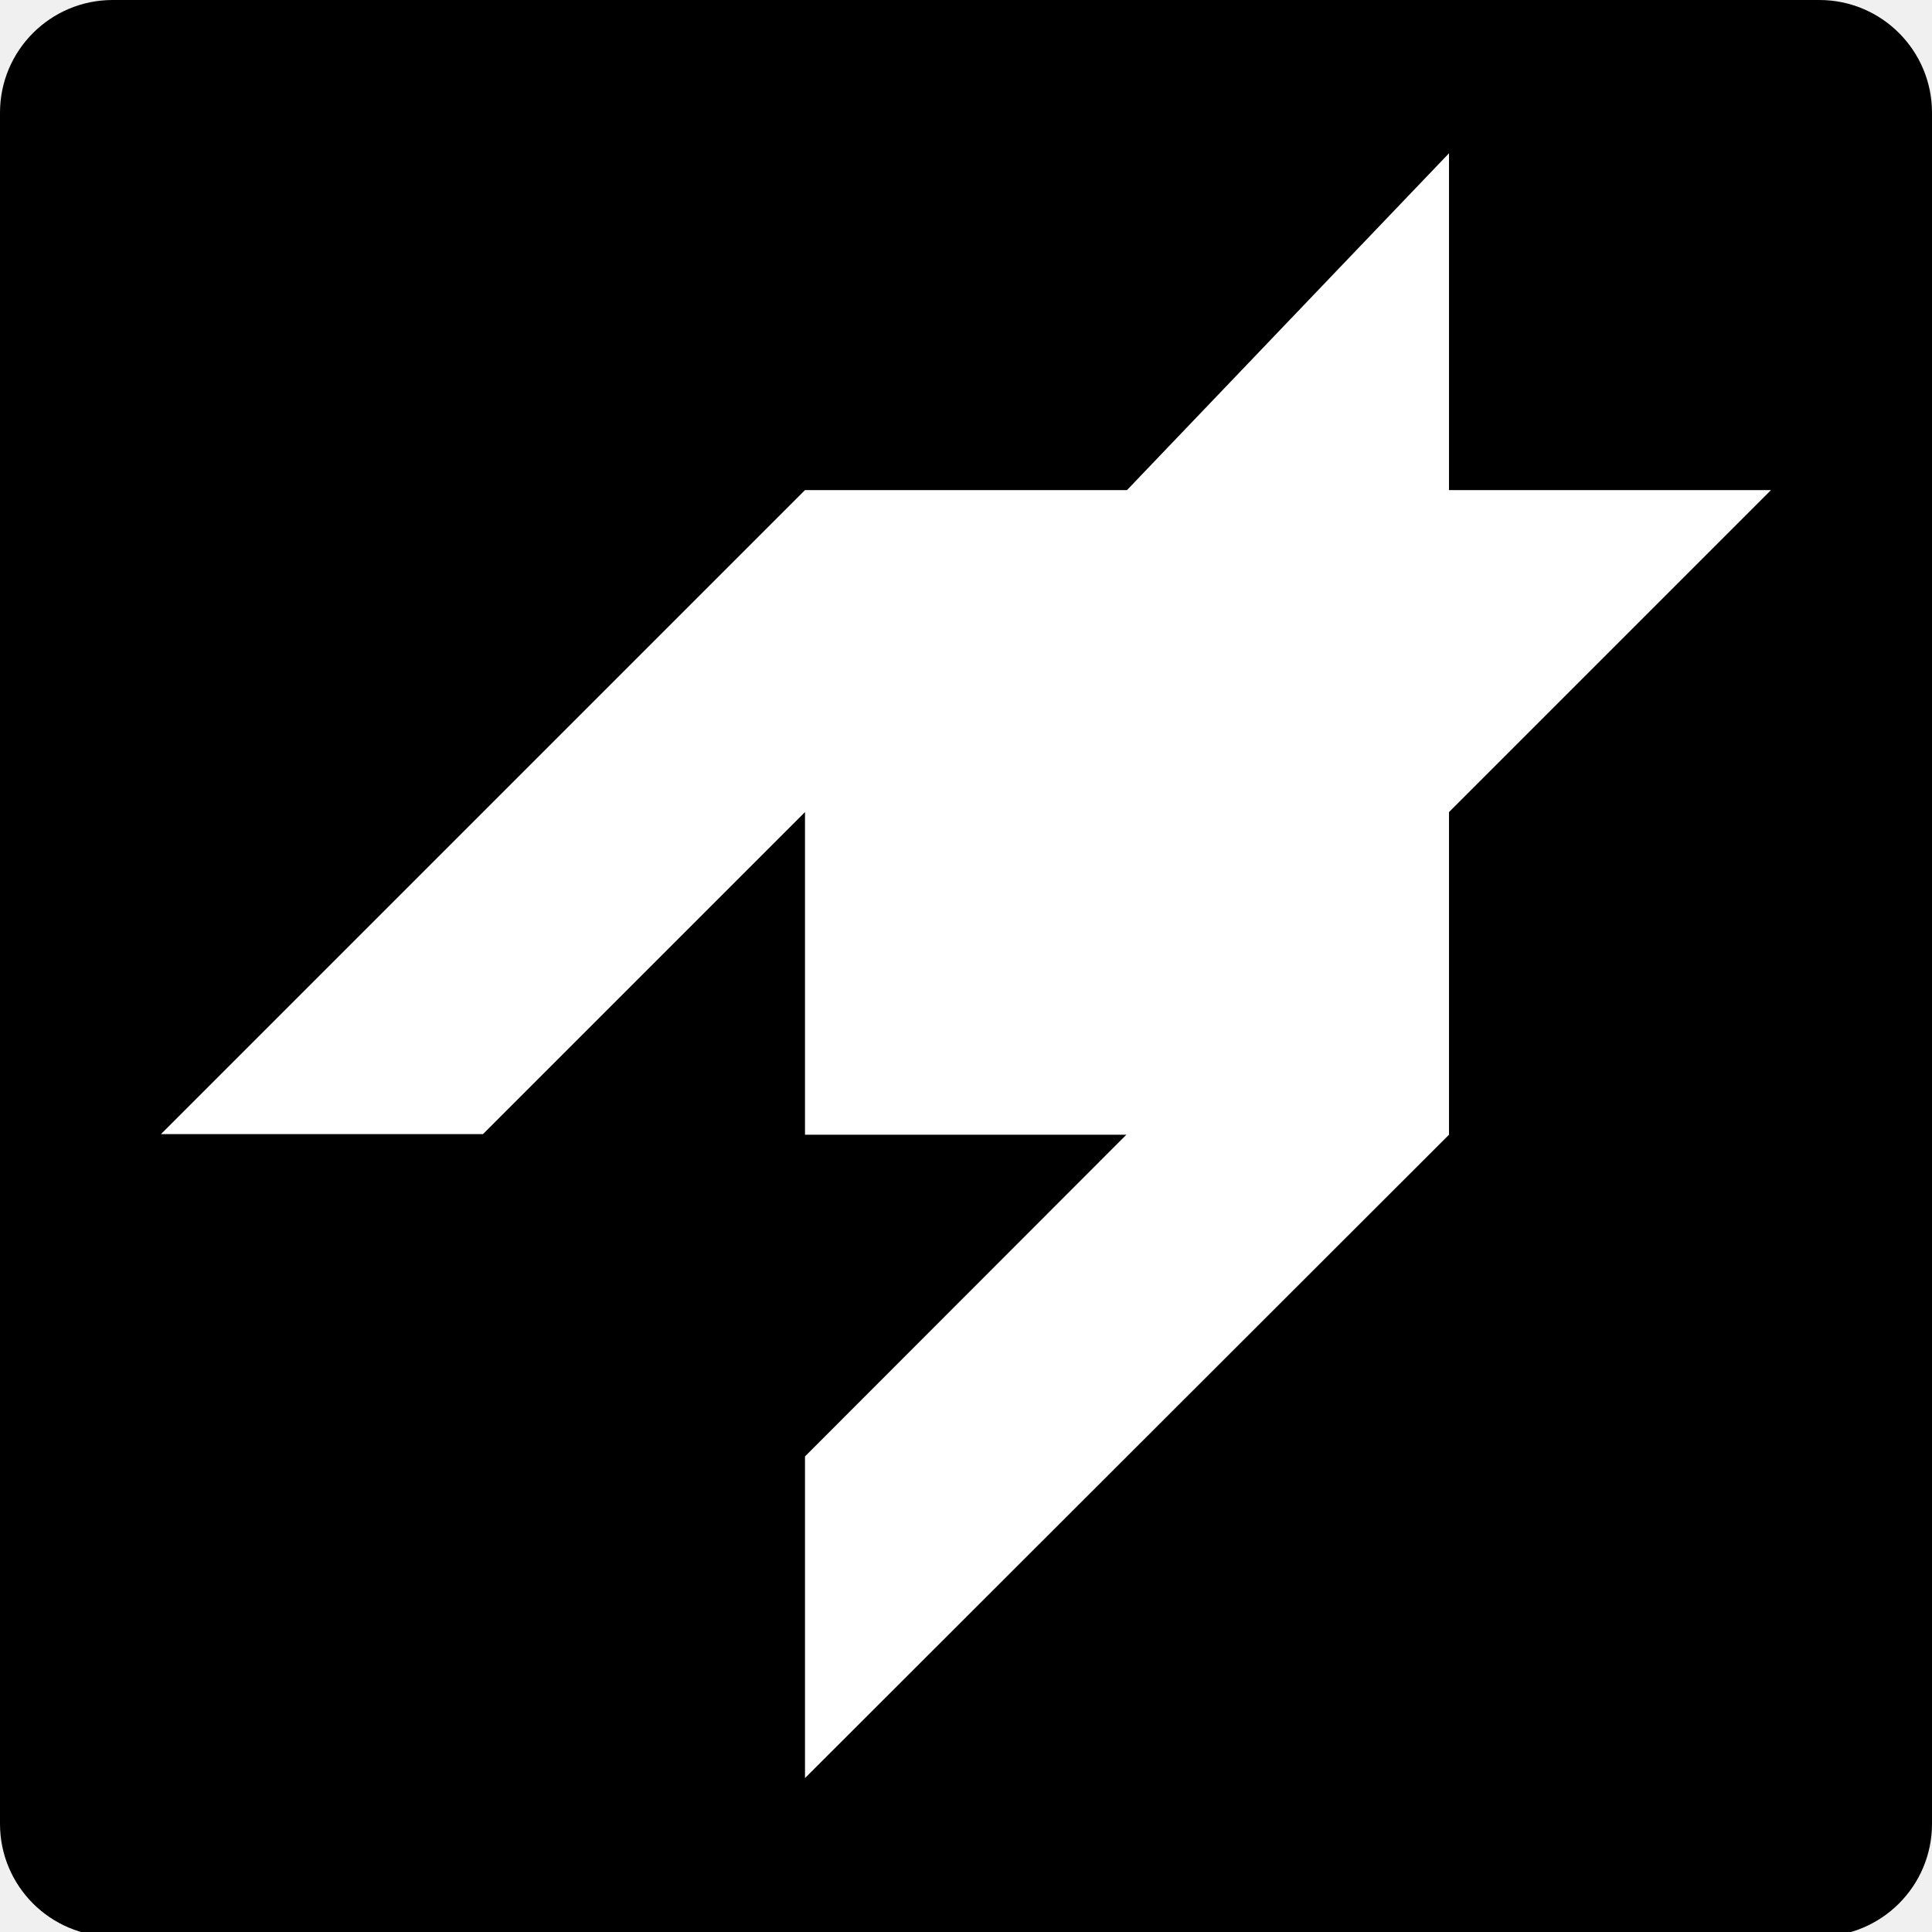
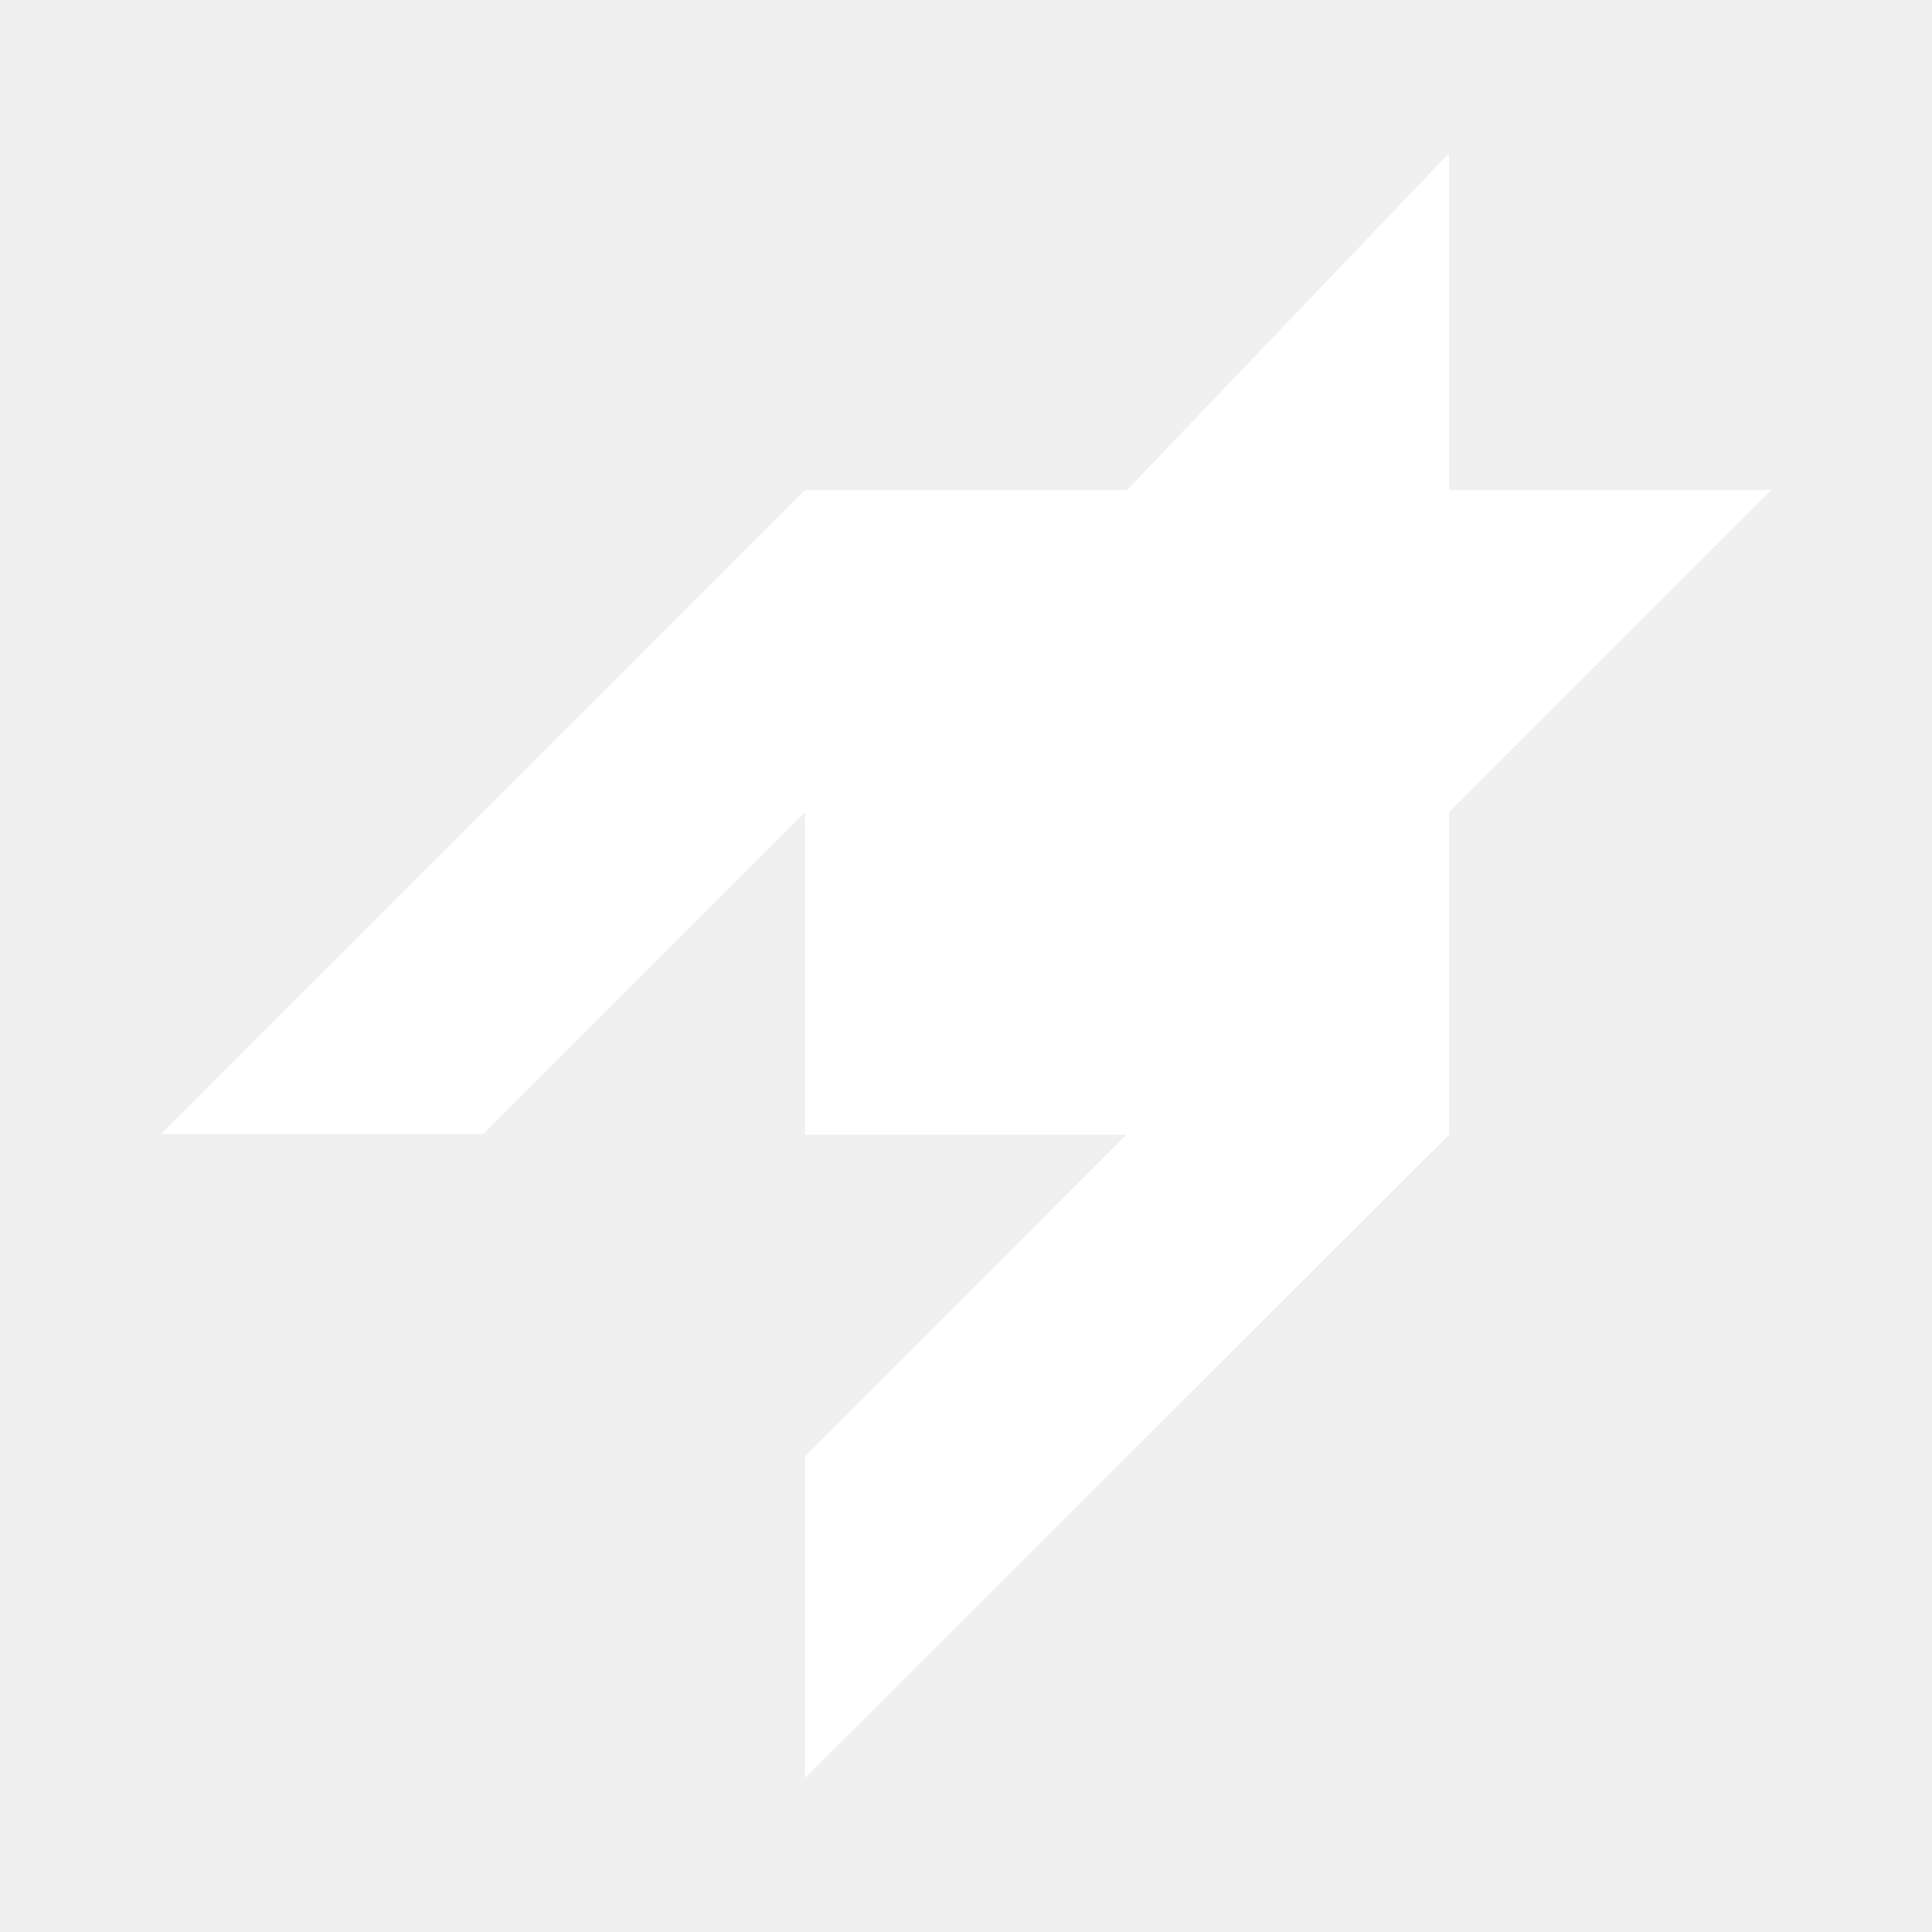
- <svg xmlns="http://www.w3.org/2000/svg" width="3000px" height="3000px" viewBox="0 0 3000 3000" version="1.1">
-   <g id="Concept-Logo-Houndstooth" stroke="none" stroke-width="1" fill="none" fill-rule="evenodd">
-     <rect id="Backgrodun" fill="#000000" x="0" y="0" width="3000" height="3007" rx="175" />
-     <path d="M2250,238 L2250,761 L2750,761 L2250,1261 L2250,1762 L1250,2761 L1250,2261.5 L1749.001,1762 L1250,1762 L1250,1261 L750,1761 L250,1761 L1250,761 L1750,761 L2250,238 Z" id="Combined-Shape" fill="#FFFFFF" />
+ <svg xmlns="http://www.w3.org/2000/svg" width="36" height="36" viewBox="0 0 3000 3000" version="1.1">
+   <g stroke="none" stroke-width="1" fill="none" fill-rule="evenodd">
+     <path d="M2250,238 L2250,761 L2750,761 L2250,1261 L2250,1762 L1250,2761 L1250,2261.5 L1749.001,1762 L1250,1762 L1250,1261 L750,1761 L250,1761 L1250,761 L1750,761 L2250,238 Z" fill="#ffffff" />
  </g>
</svg>
